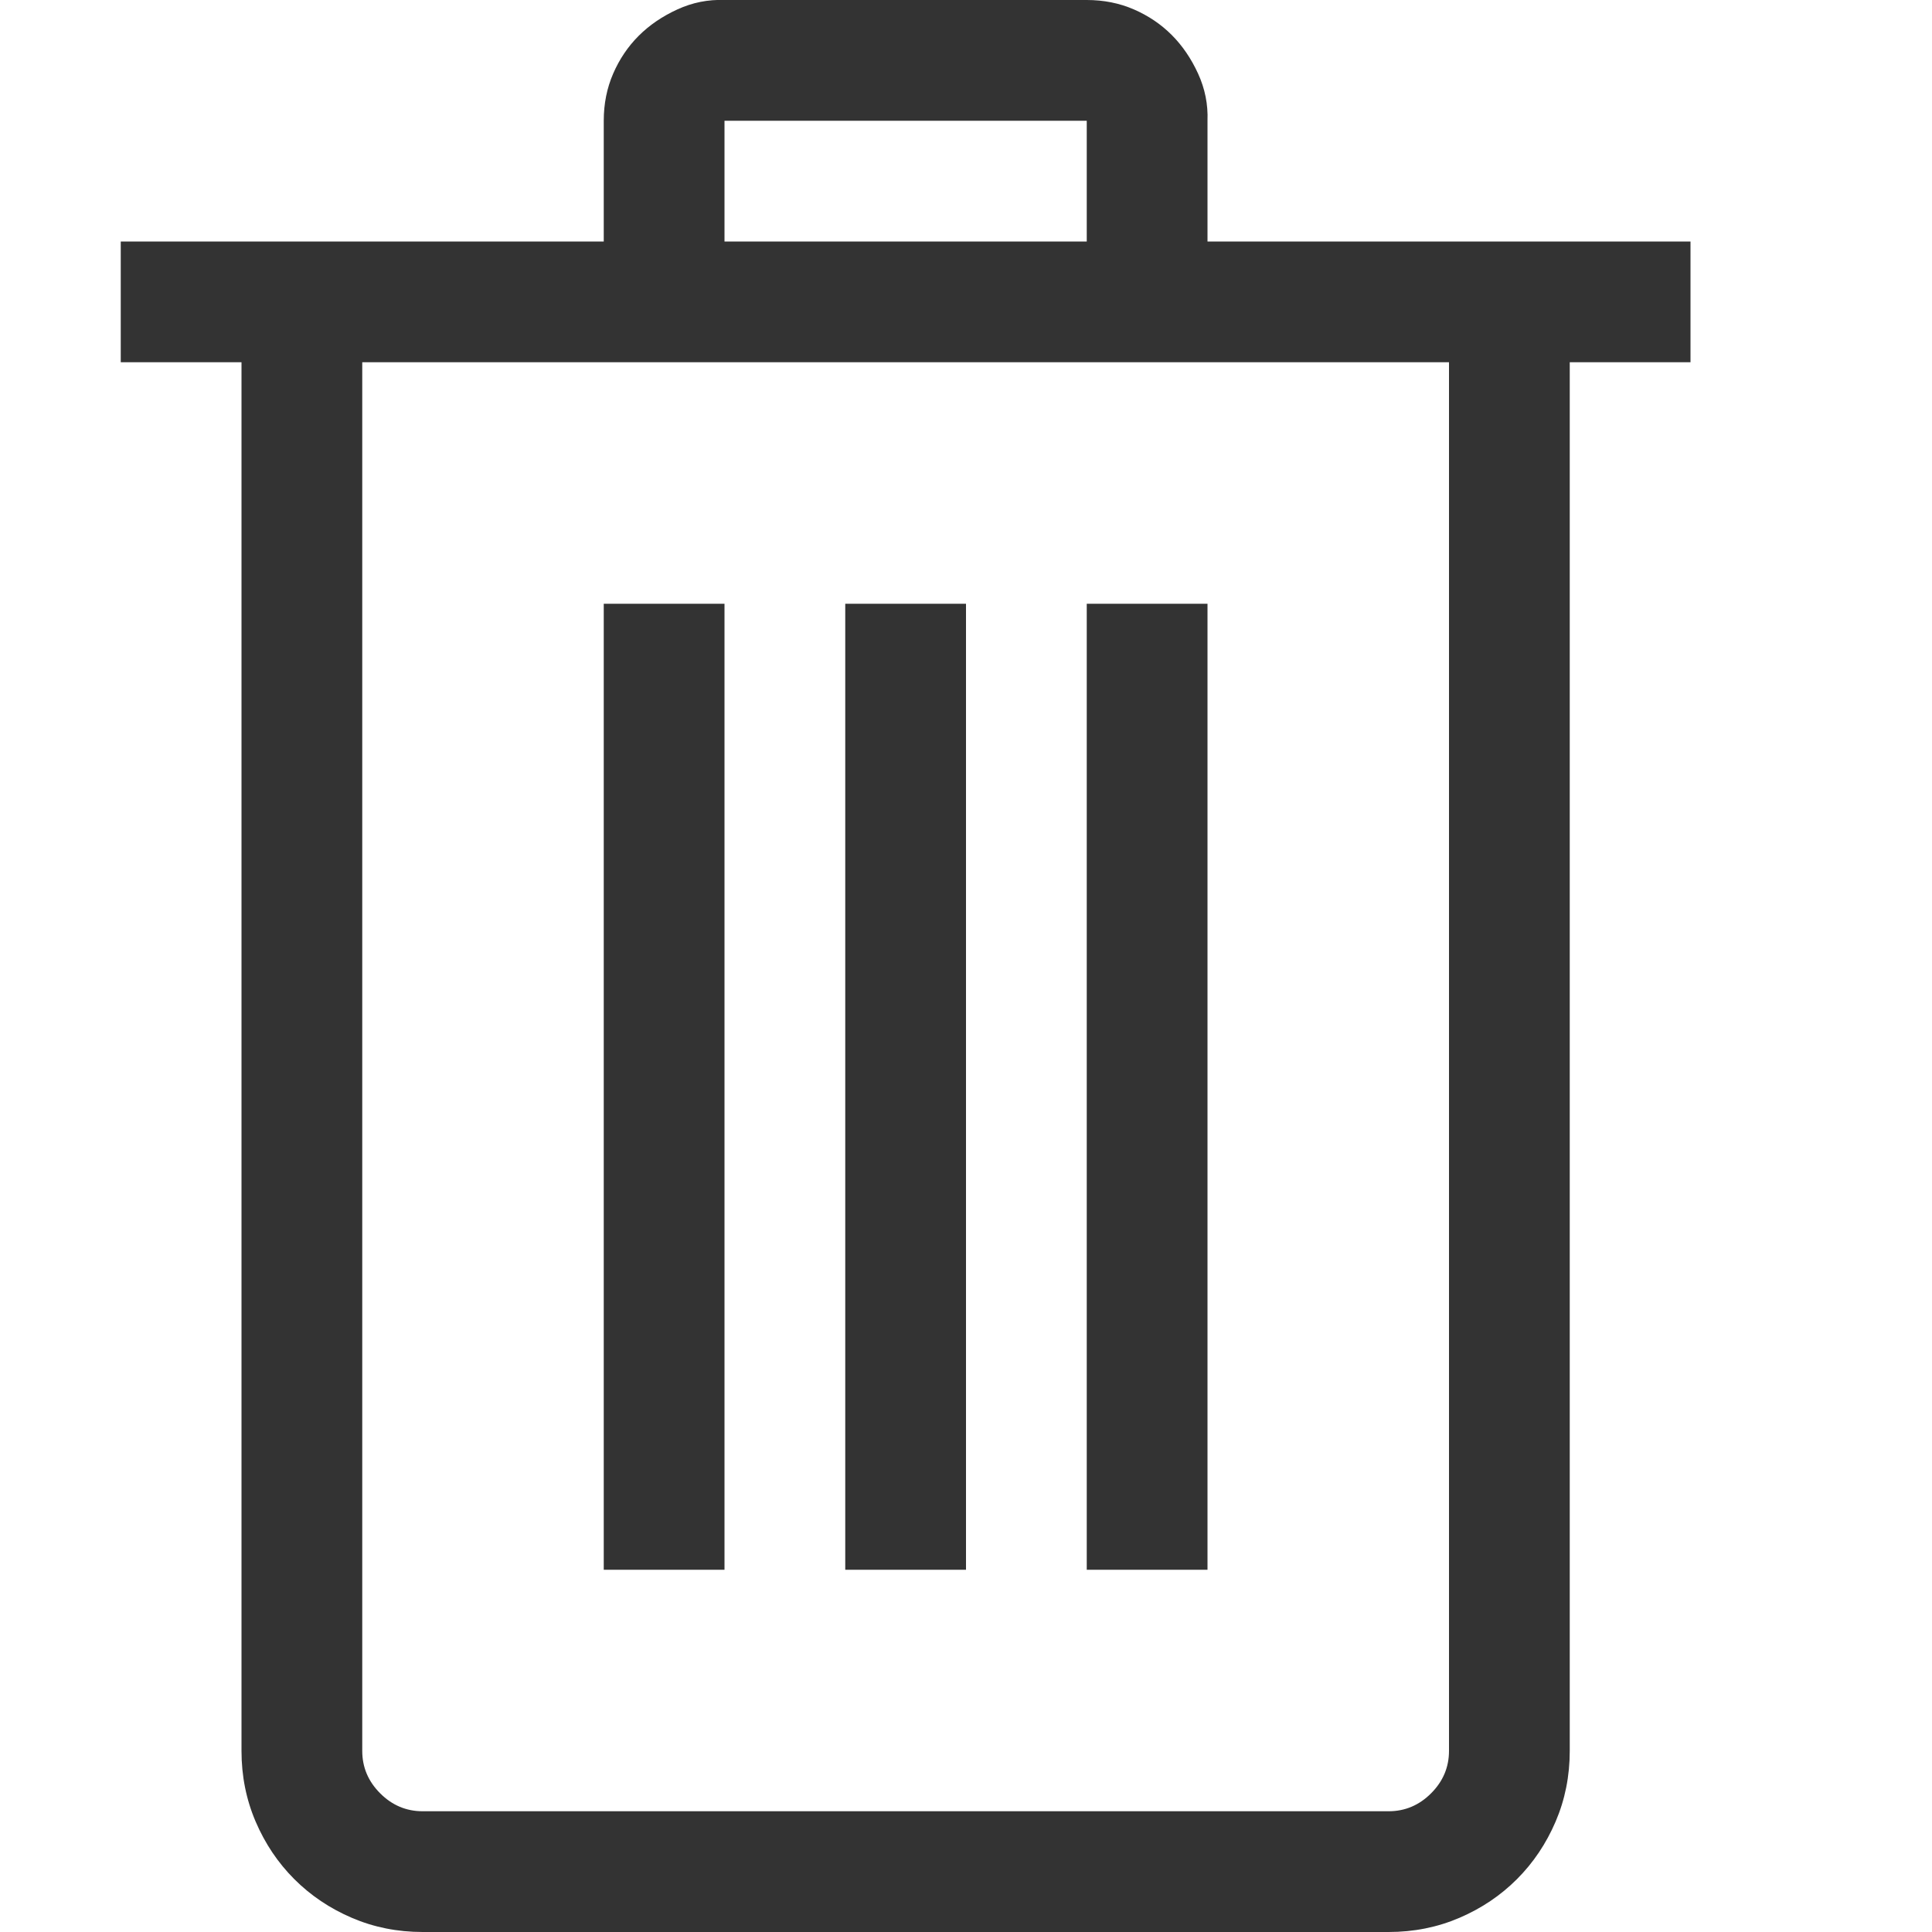
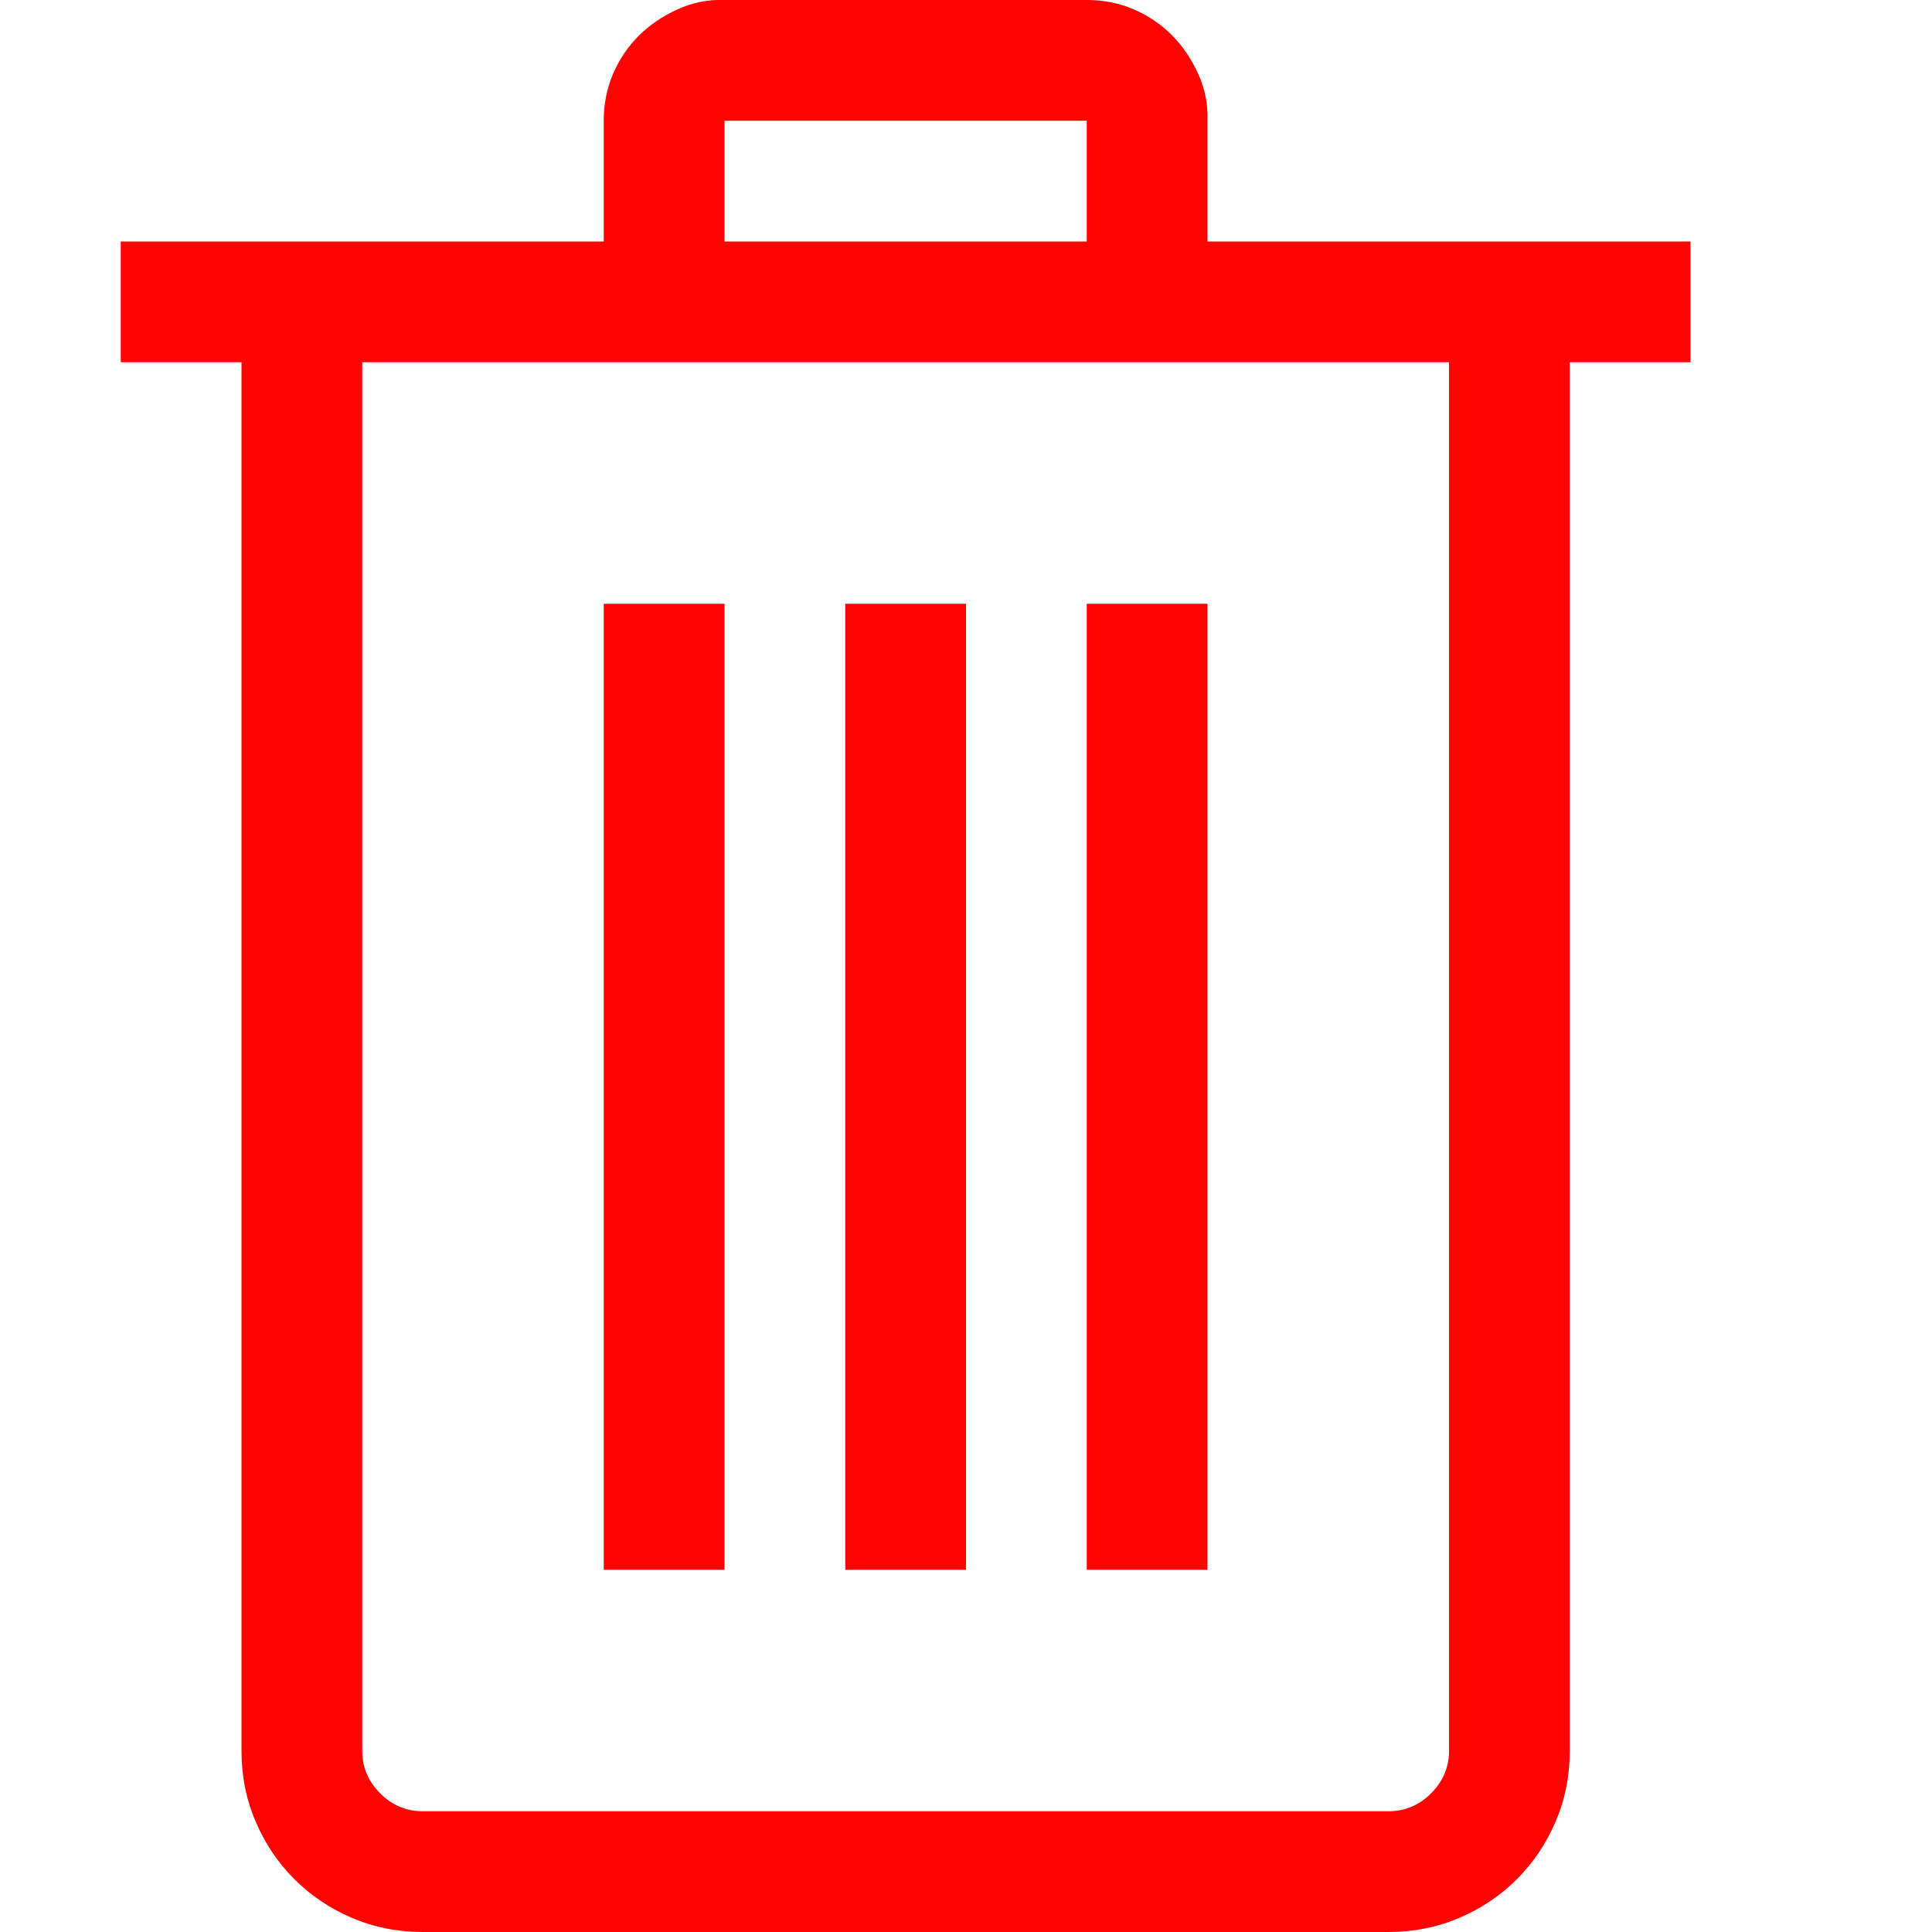
<svg xmlns="http://www.w3.org/2000/svg" viewBox="0 0 2048 2048">
-   <path d="M1792 384h-128v1472q0 40-15 75t-41 61-61 41-75 15H448q-40 0-75-15t-61-41-41-61-15-75V384H128V256h512V128q0-27 10-50t27-40 41-28 50-10h384q27 0 50 10t40 27 28 41 10 50v128h512v128zM768 256h384V128H768v128zm768 128H384v1472q0 26 19 45t45 19h1024q26 0 45-19t19-45V384zM768 1664H640V640h128v1024zm256 0H896V640h128v1024zm256 0h-128V640h128v1024z" fill="#333333" />
+   <path d="M1792 384h-128v1472q0 40-15 75t-41 61-61 41-75 15H448q-40 0-75-15t-61-41-41-61-15-75V384H128V256h512V128q0-27 10-50t27-40 41-28 50-10h384q27 0 50 10t40 27 28 41 10 50v128h512v128zM768 256h384V128H768v128zm768 128H384v1472q0 26 19 45t45 19h1024q26 0 45-19t19-45V384zM768 1664H640V640h128v1024zm256 0H896V640h128v1024zm256 0h-128V640h128v1024z" fill="#ff0303" />
</svg>
